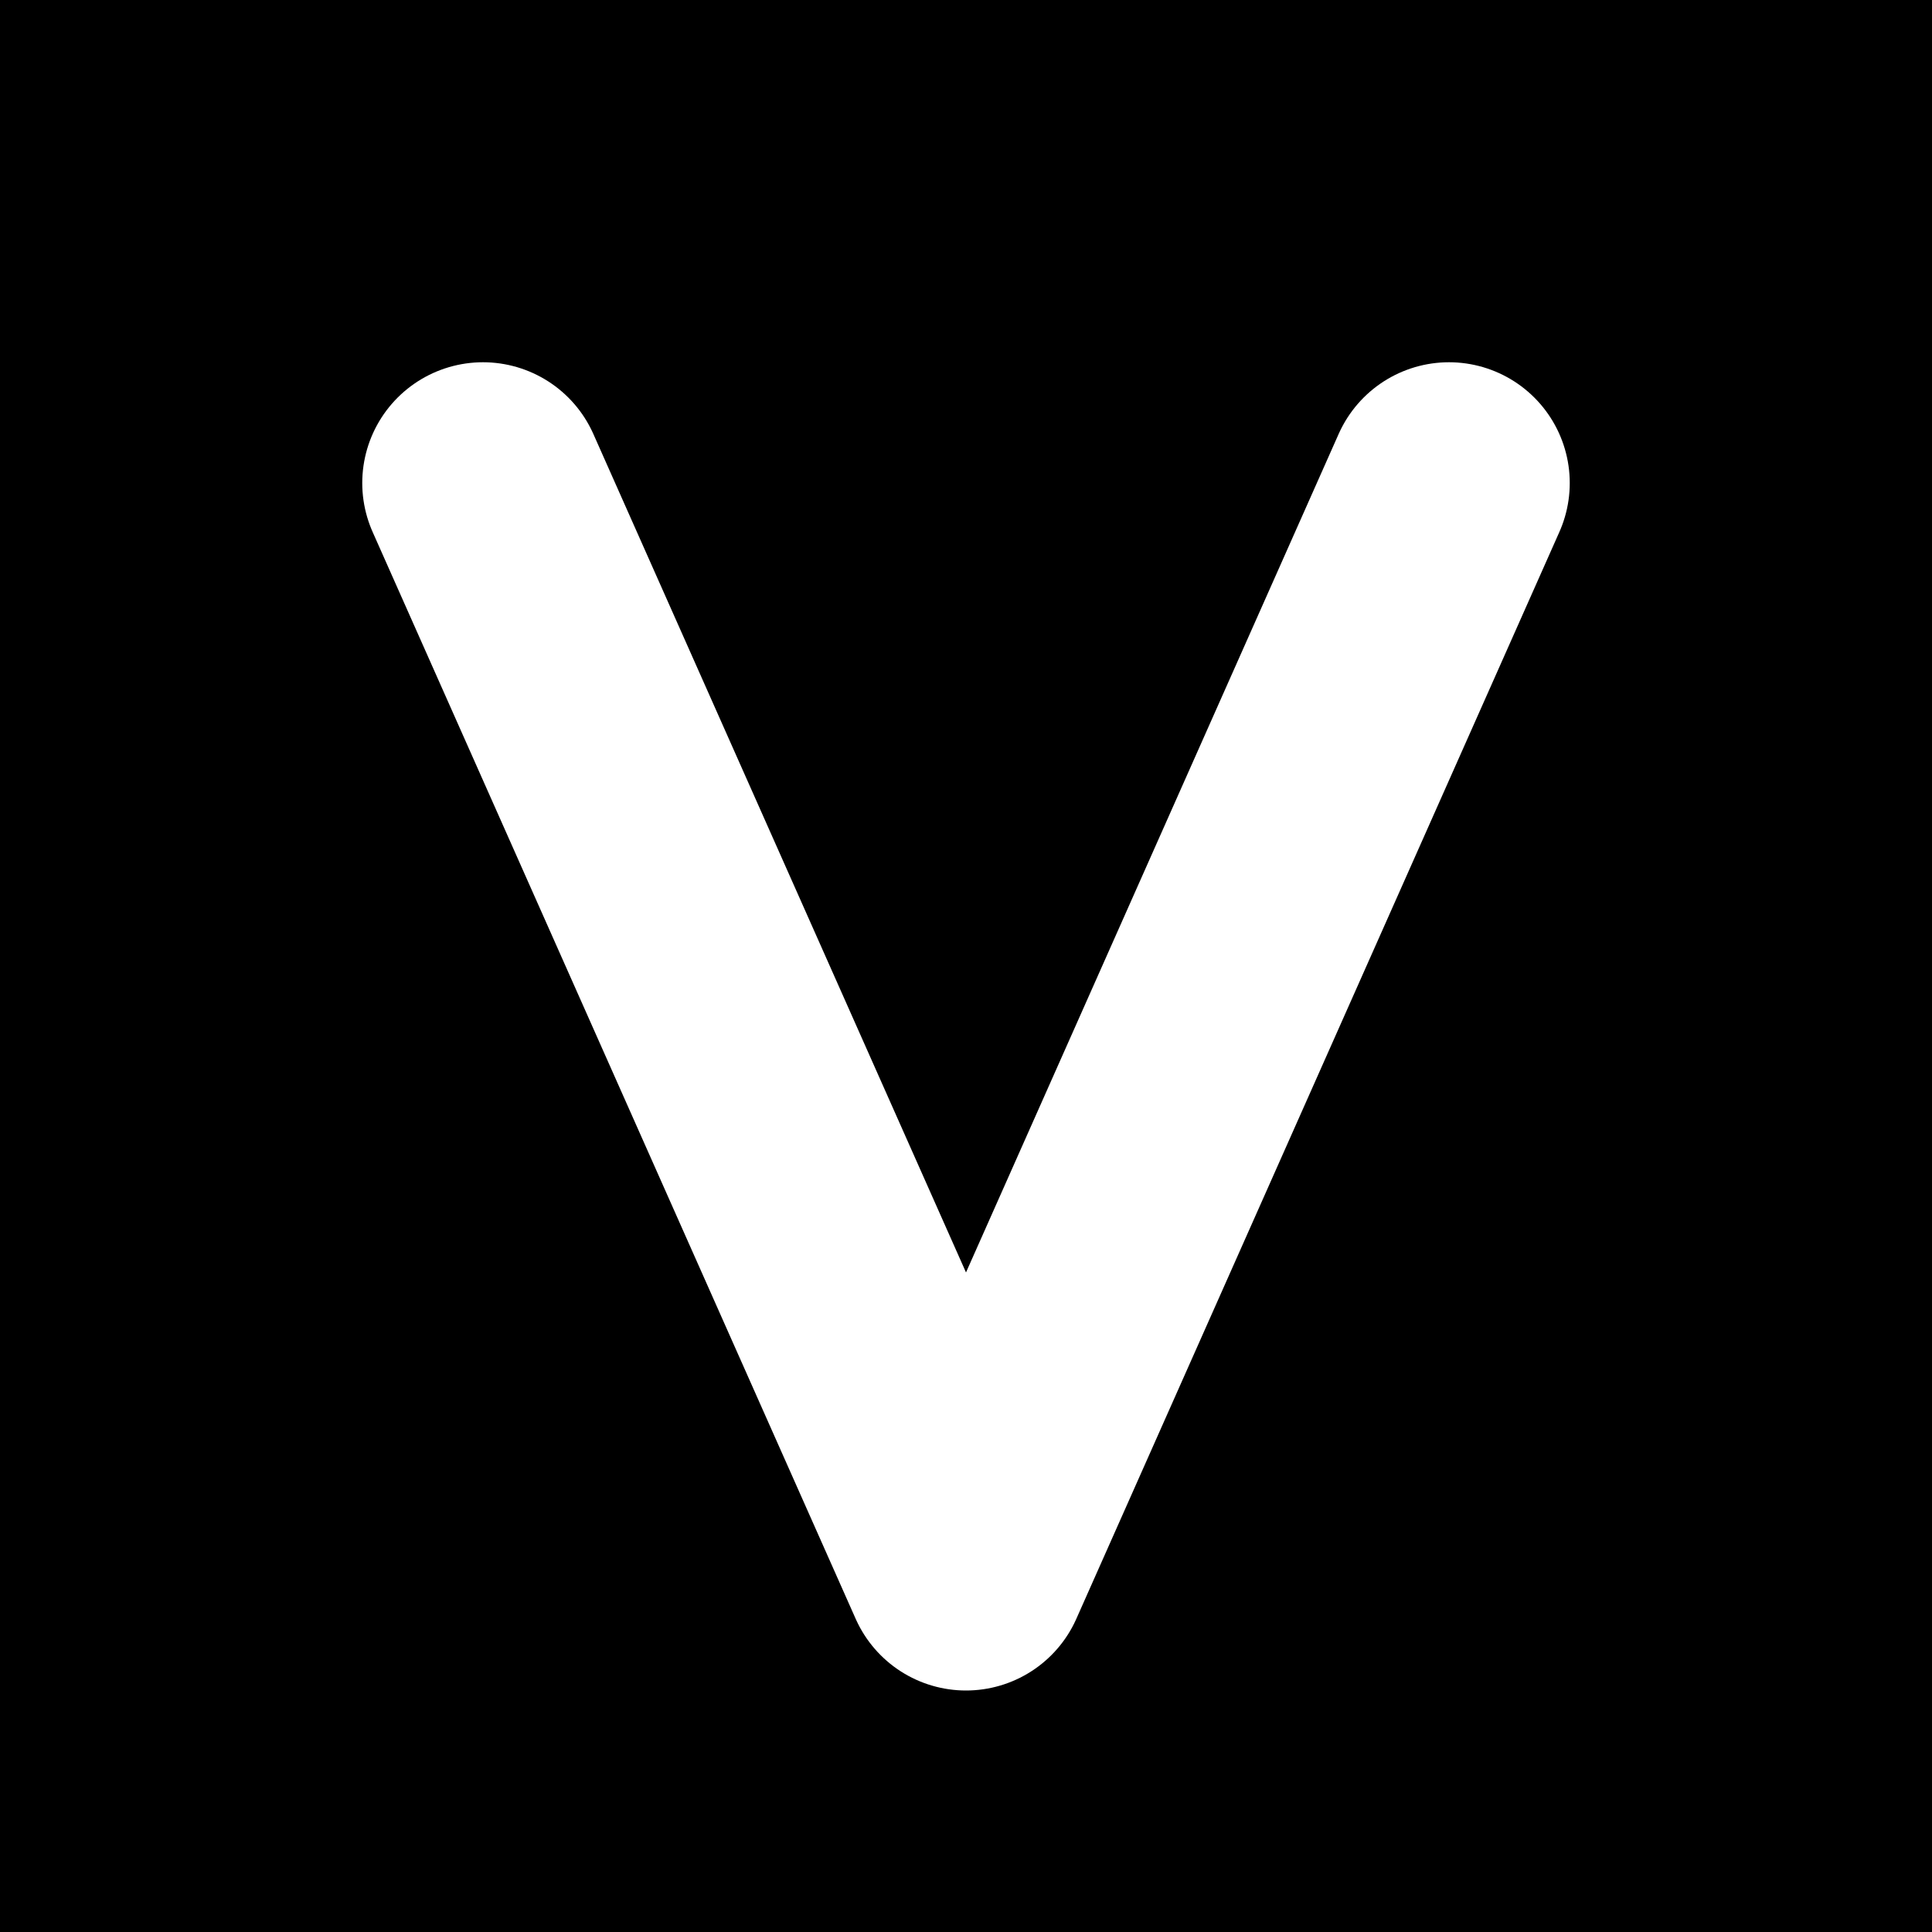
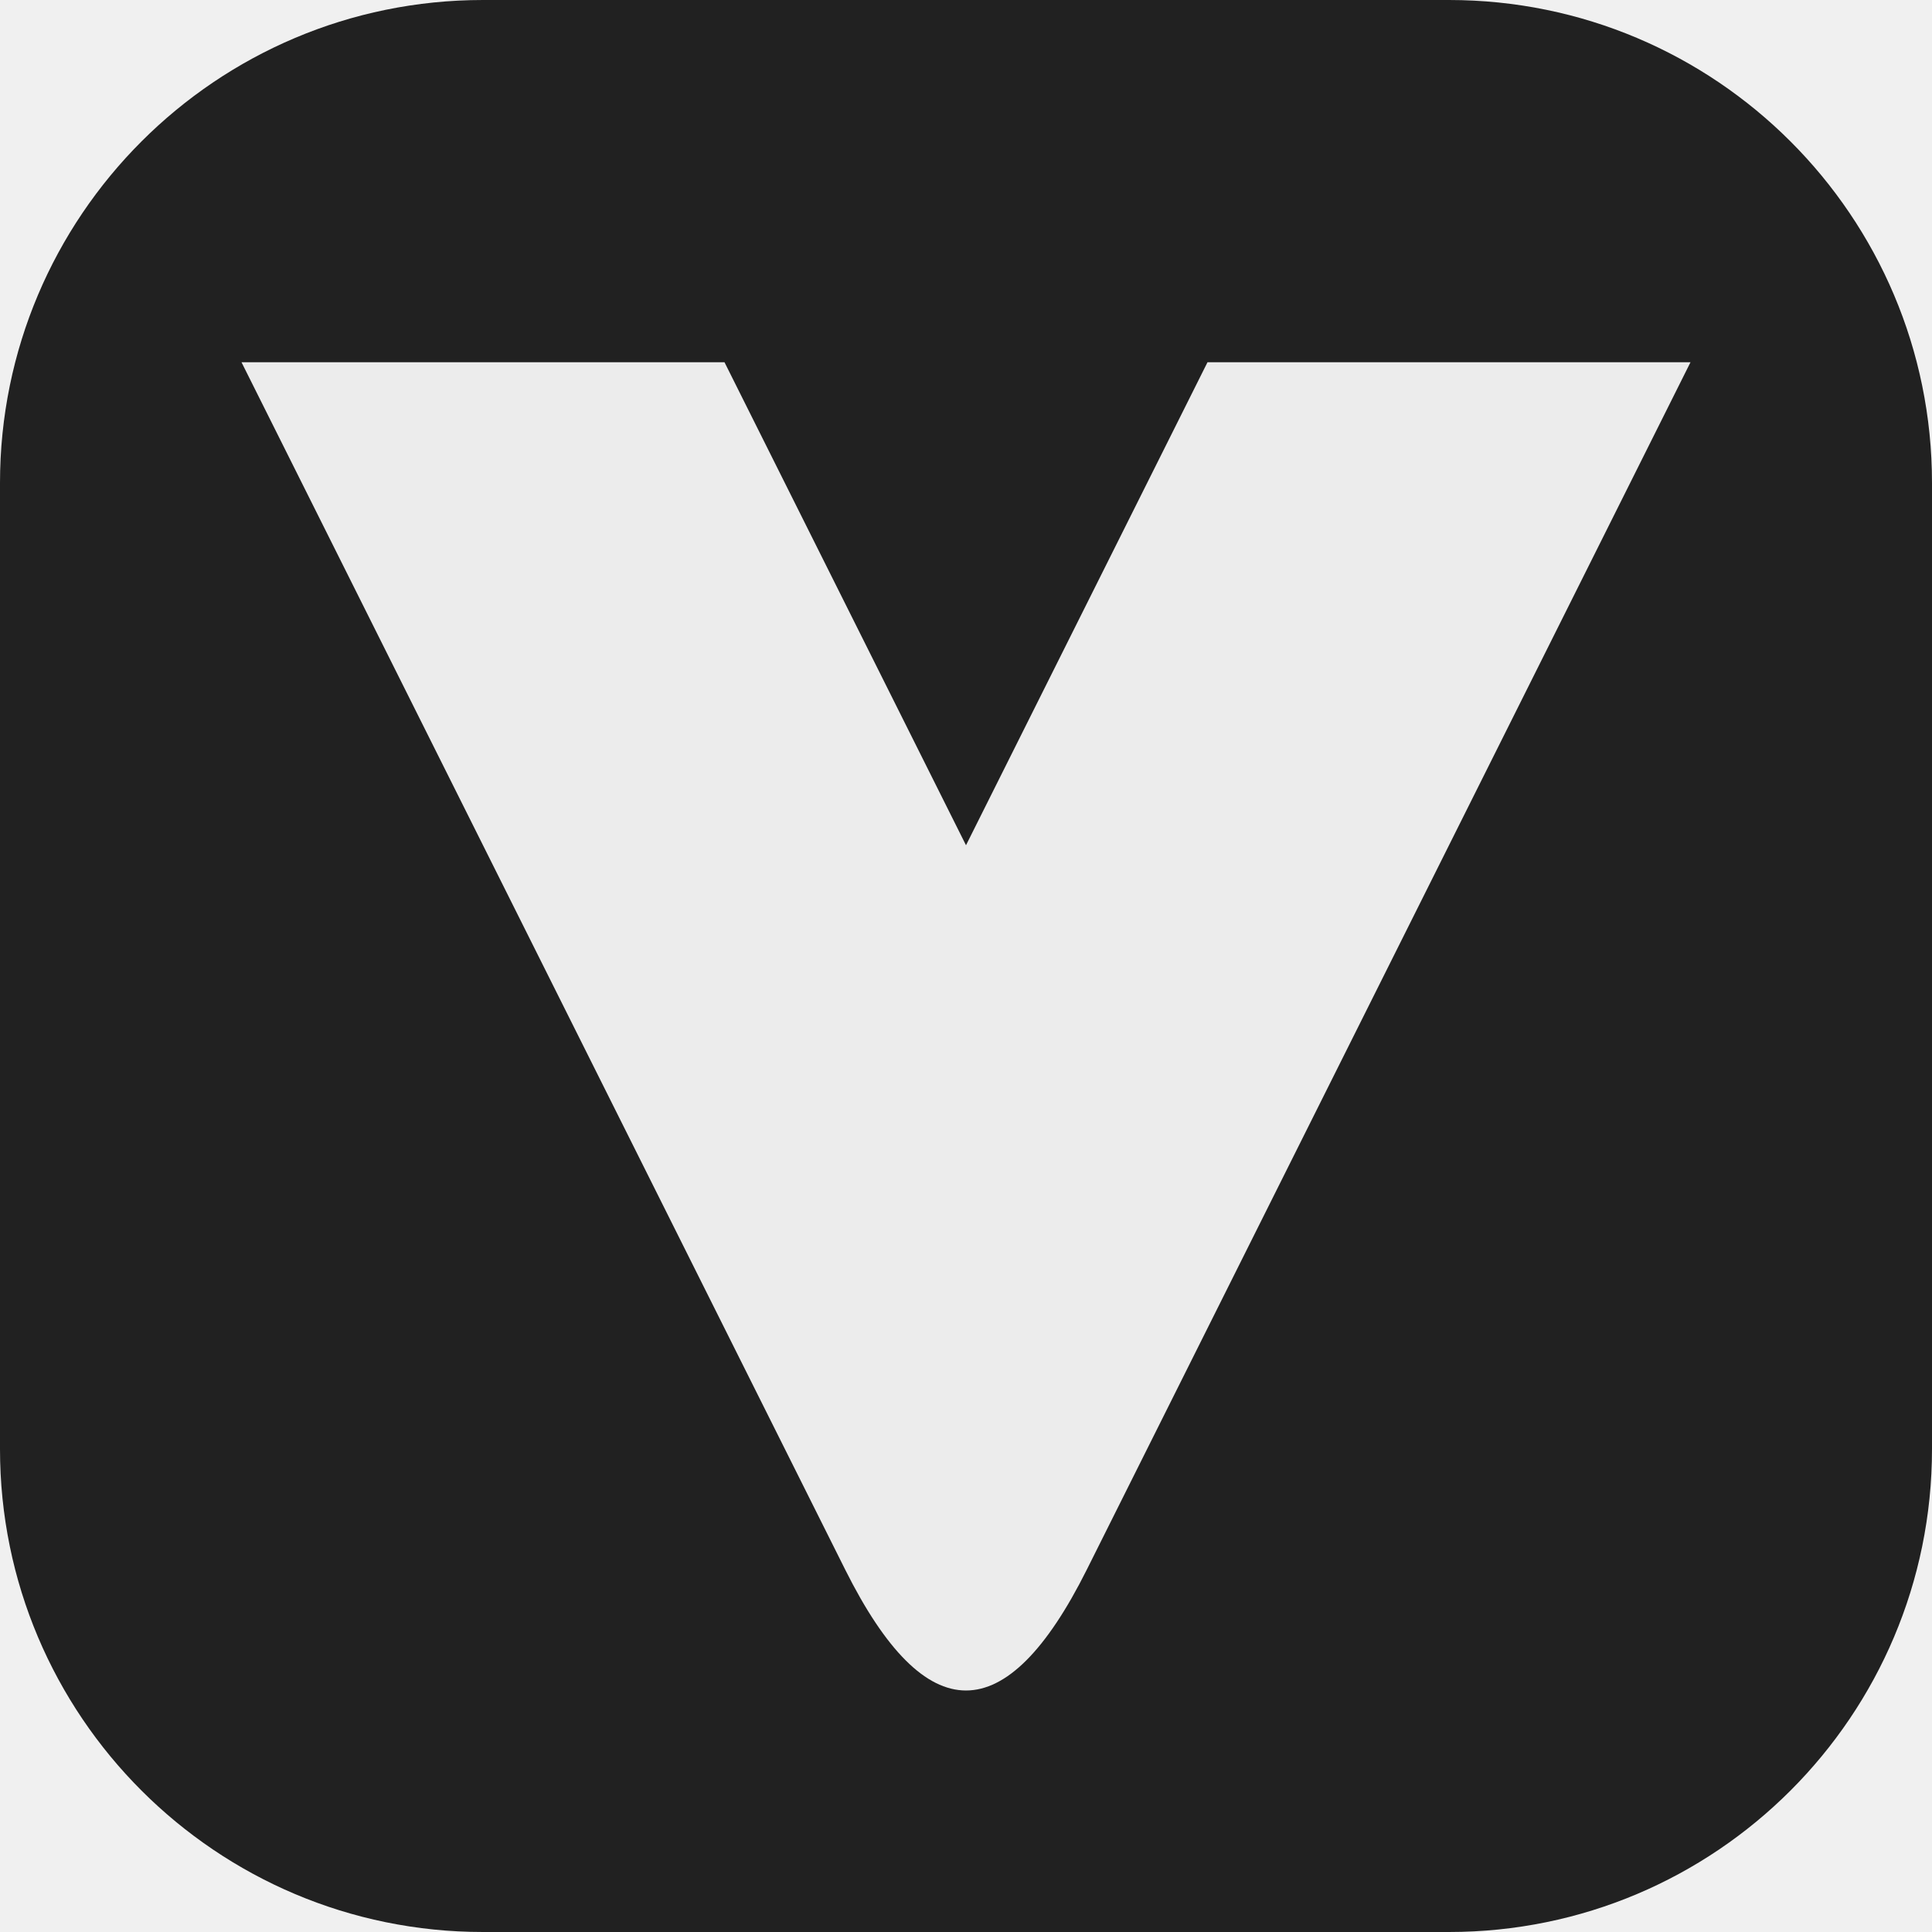
- <svg xmlns="http://www.w3.org/2000/svg" width="32" height="32" viewBox="0 0 32 32">
-   <rect width="32" height="32" fill="#000000" />
-   <path d="M8 8 L16 26 L24 8" stroke="#ffffff" stroke-width="4" stroke-linecap="round" stroke-linejoin="round" fill="none" />
+ <svg xmlns="http://www.w3.org/2000/svg" viewBox="0 0 32 32" width="32" height="32">
+   <rect width="32" height="32" rx="8" fill="#212121" />
+   <path d="M 4 6 H 12 L 16 14 L 20 6 H 28 L 18 26 Q 16 30 14 26 Z" fill="#ececec" />
</svg>
